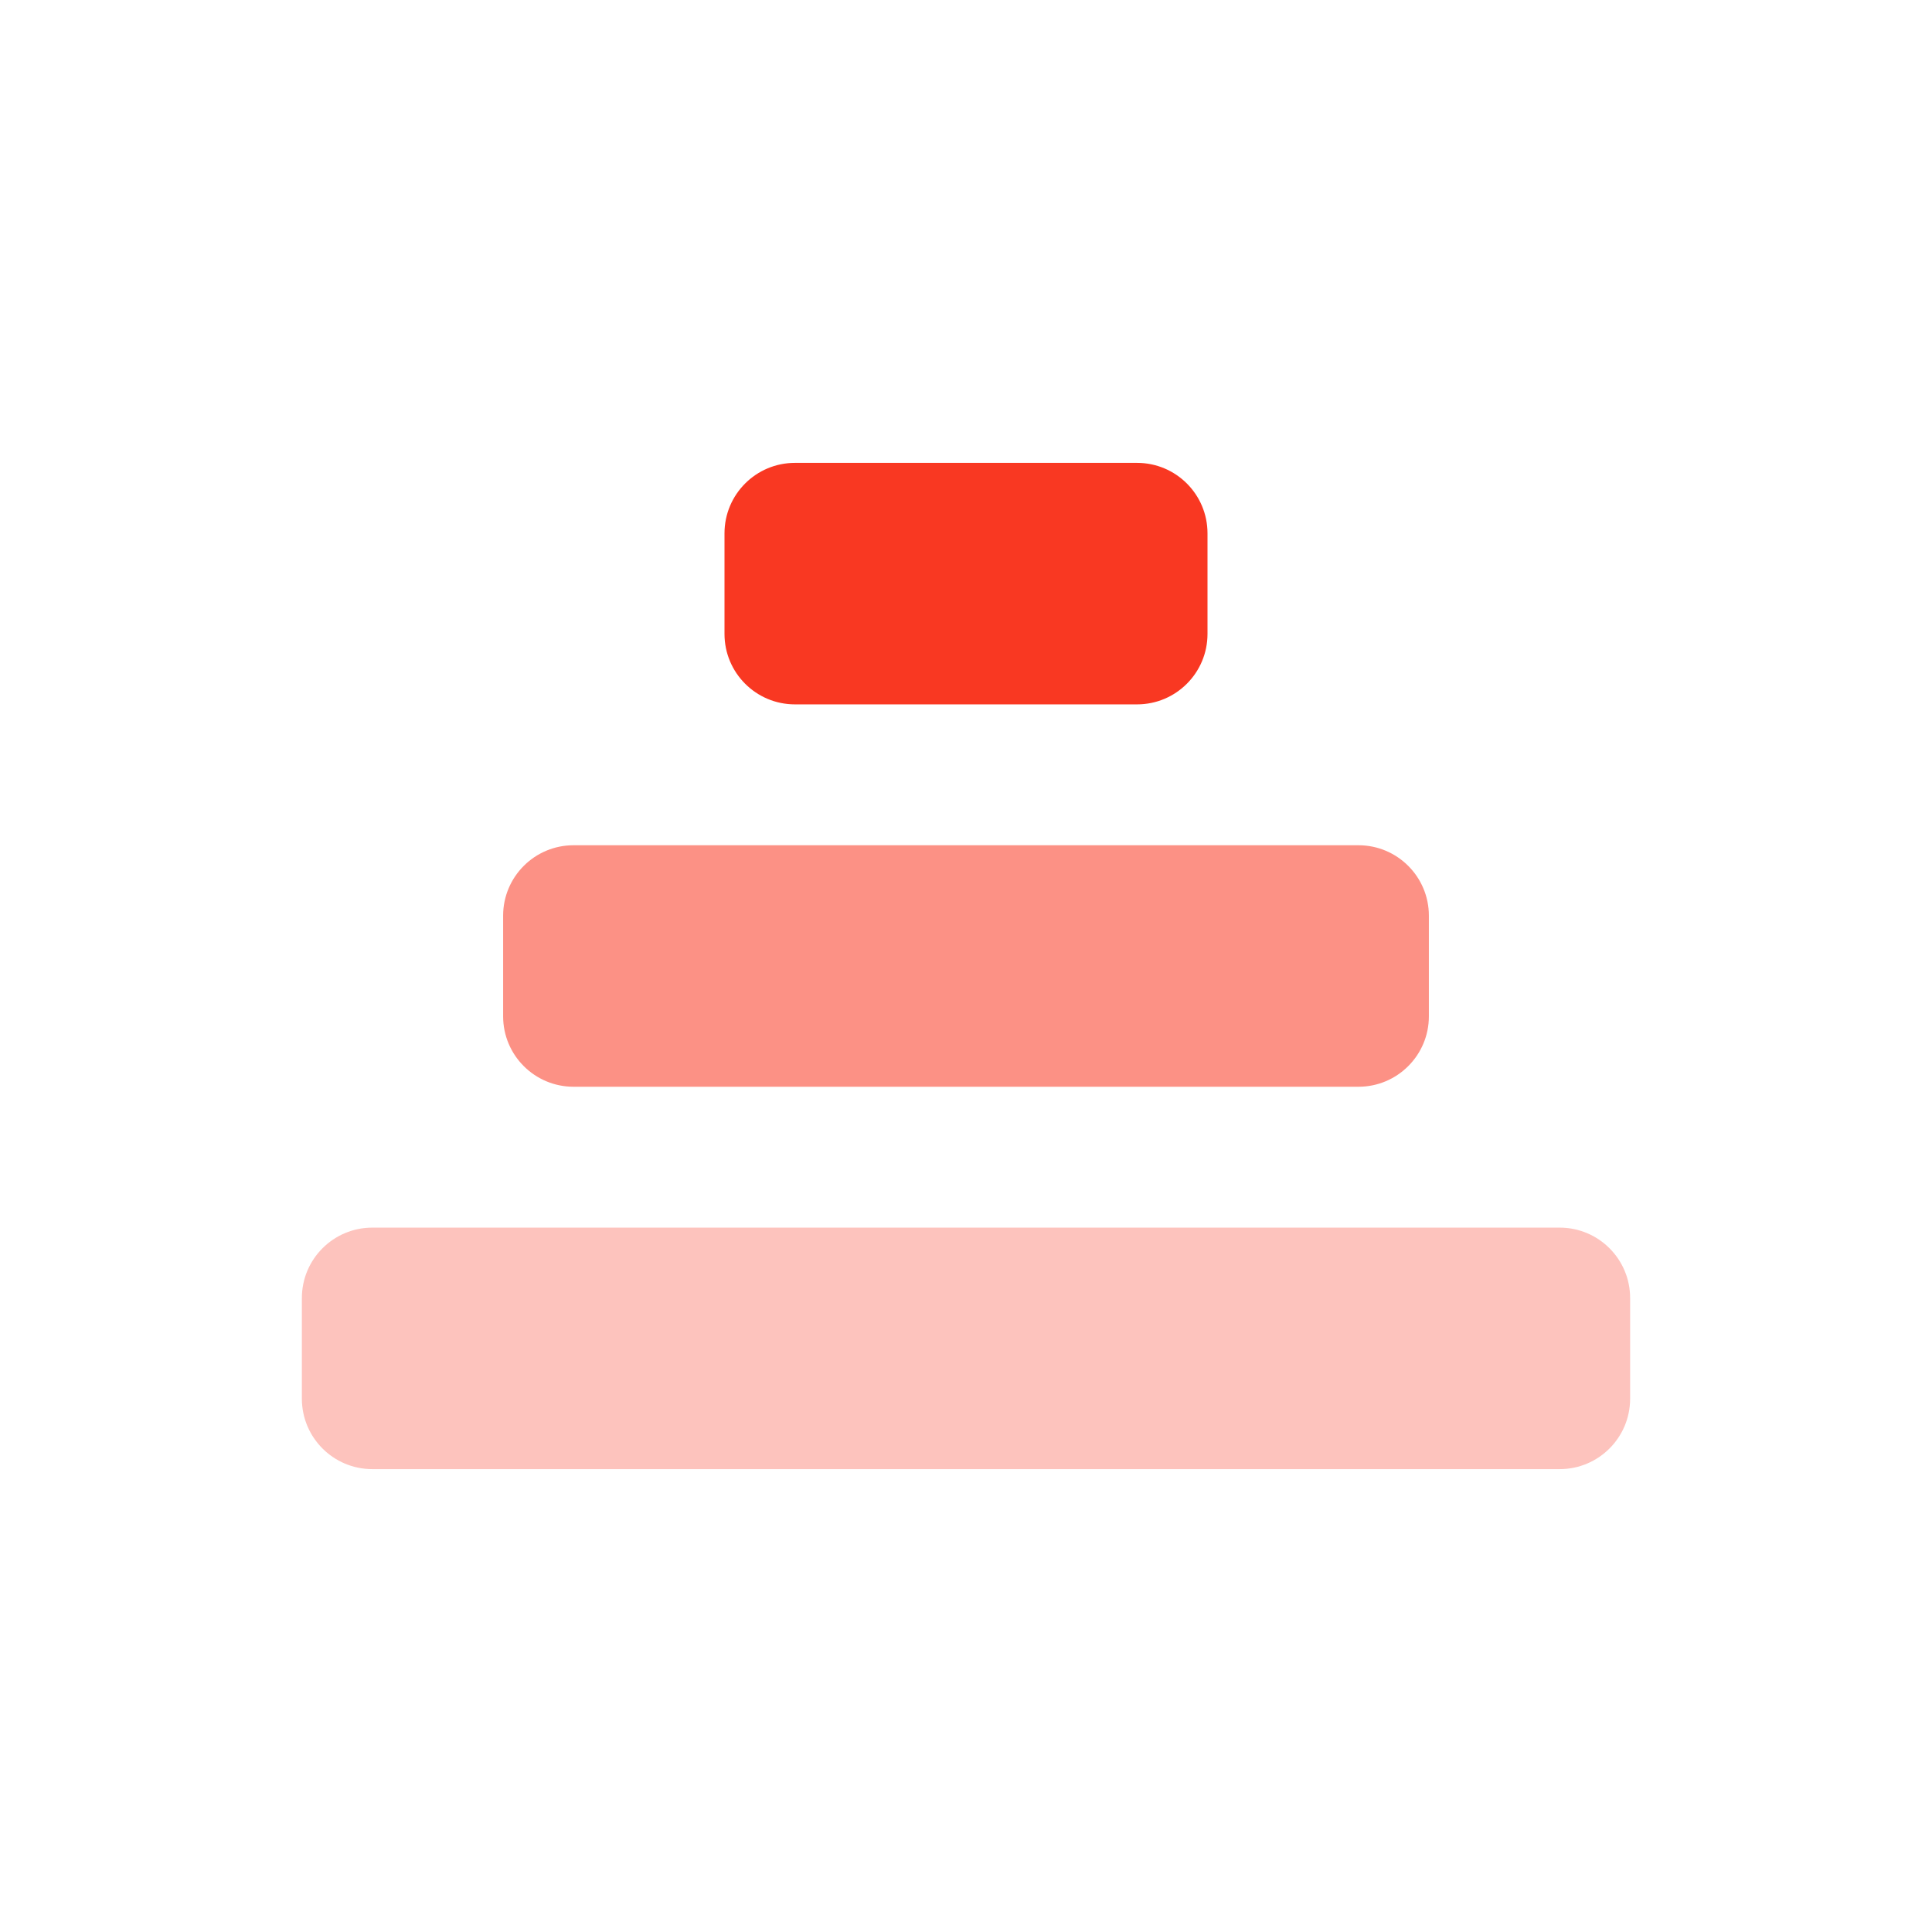
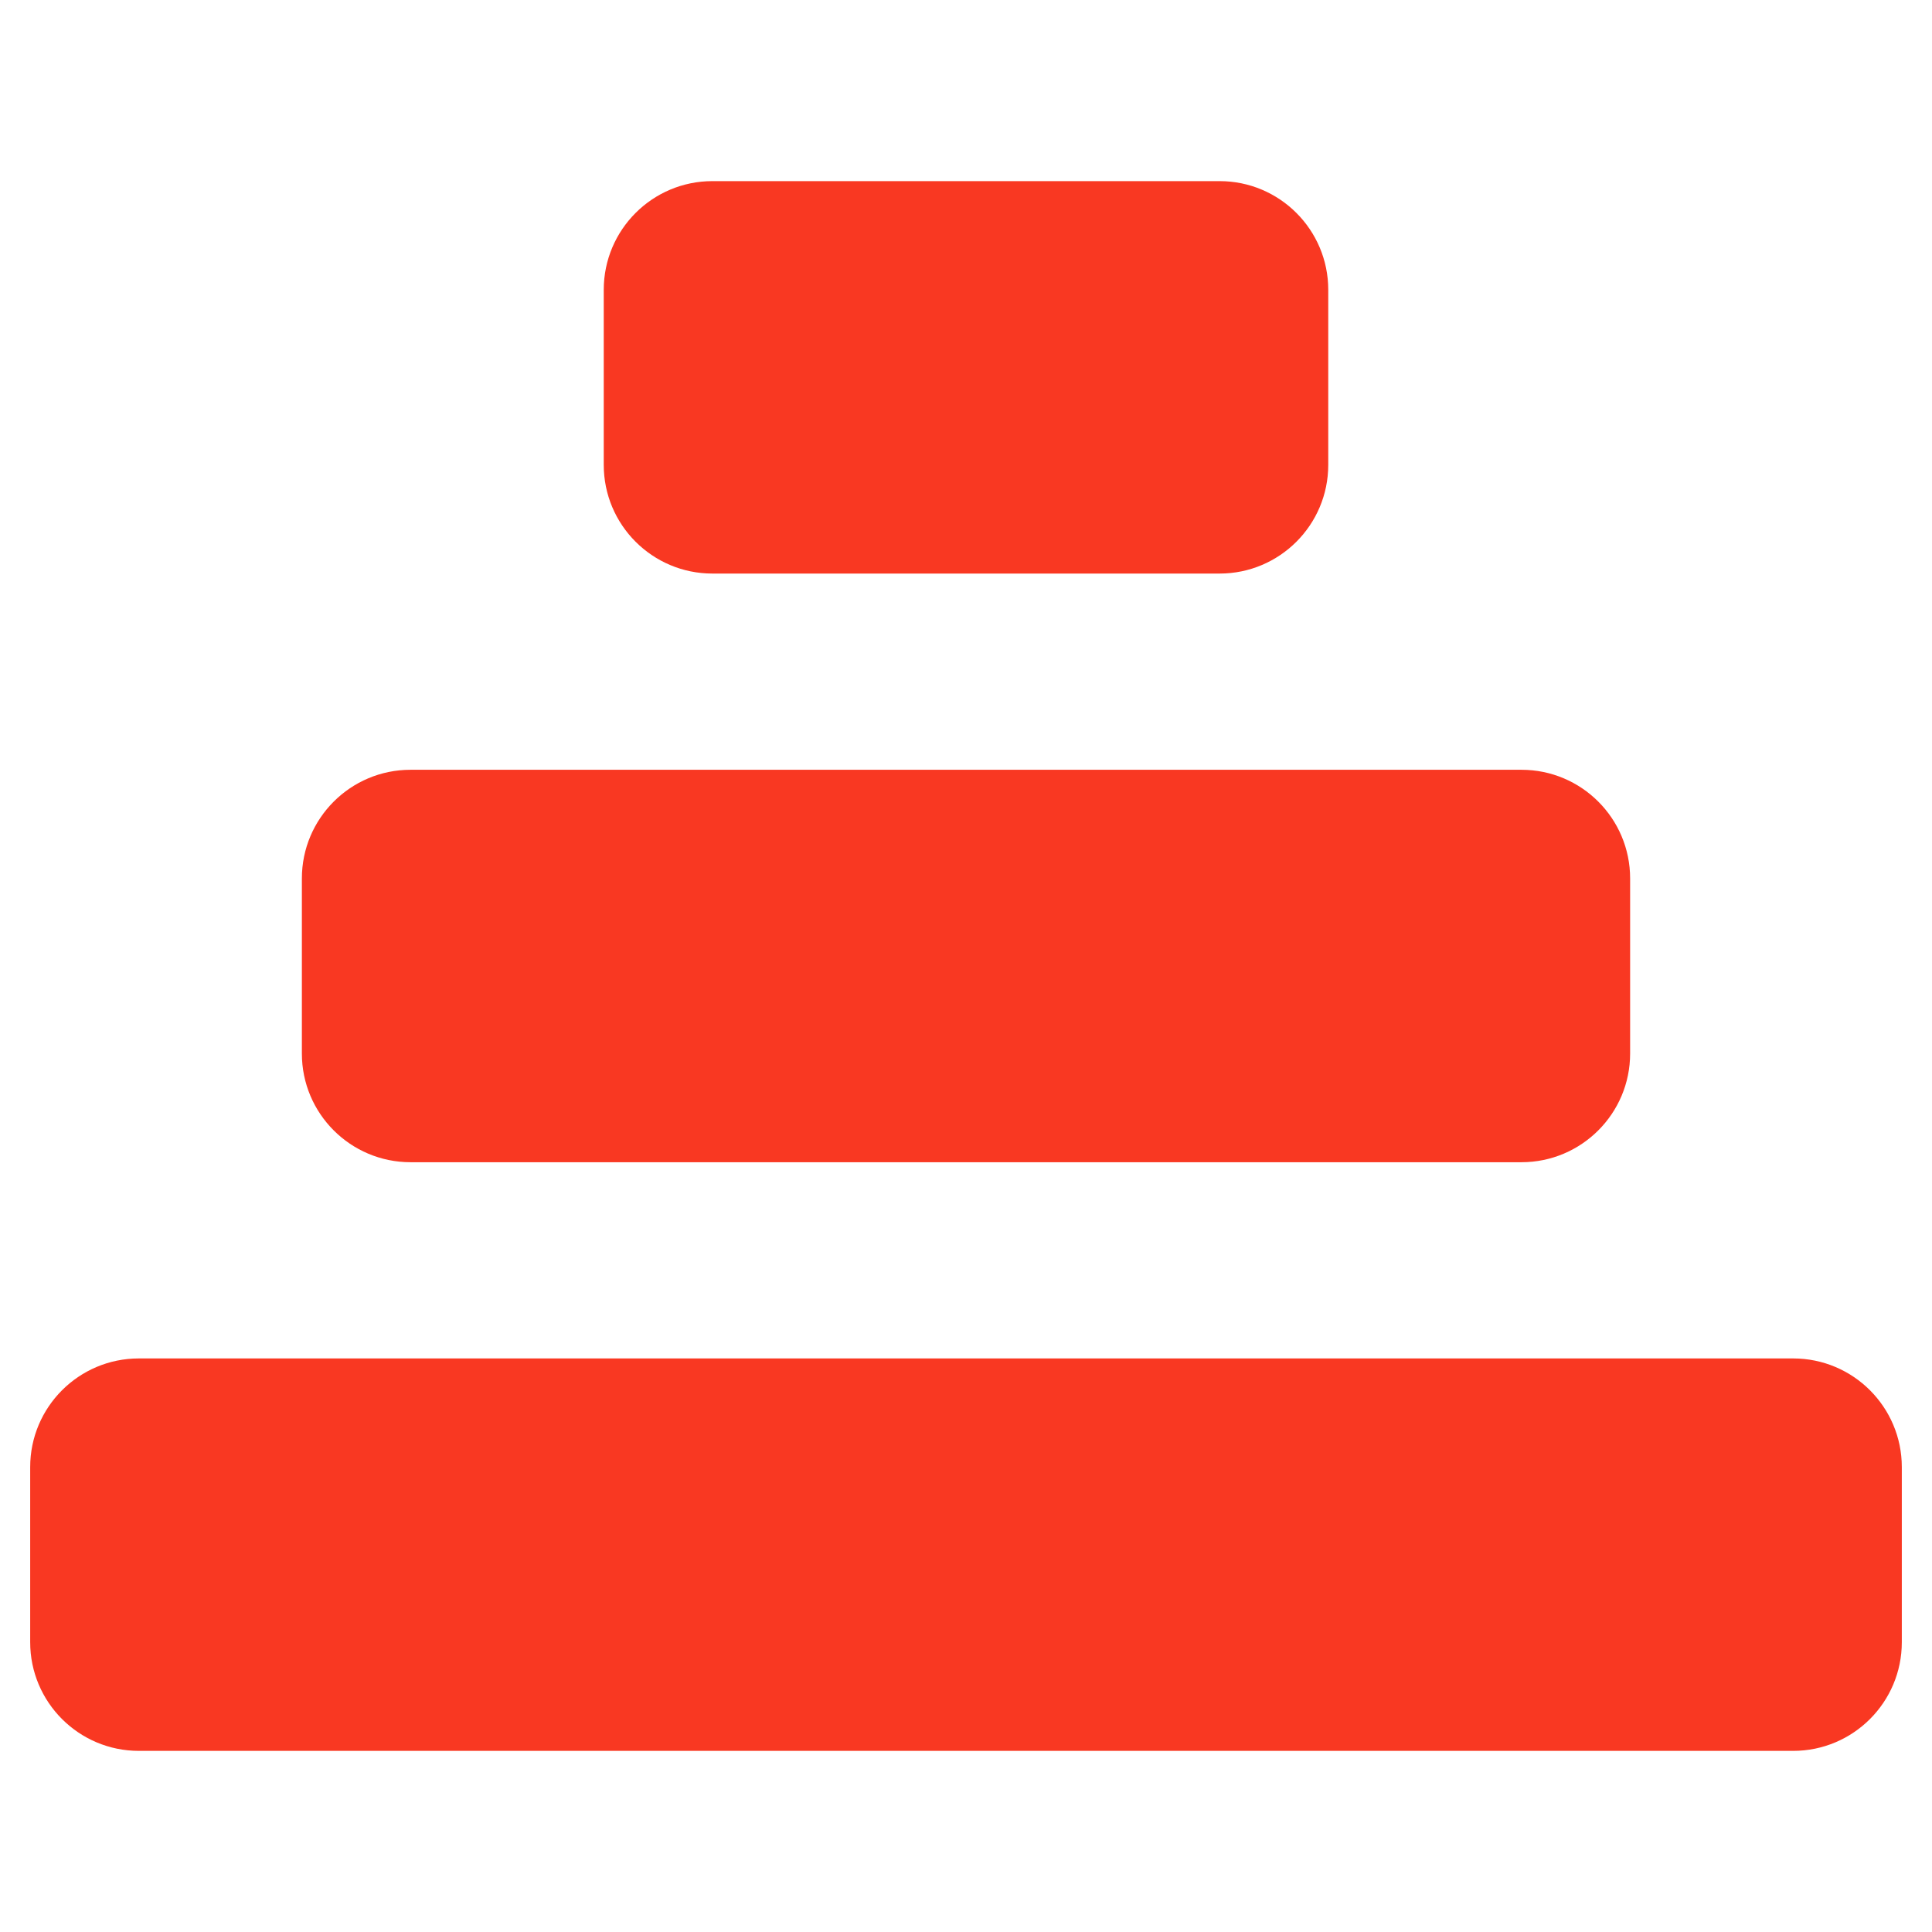
- <svg xmlns="http://www.w3.org/2000/svg" width="192" height="192" viewBox="0 0 192 192" fill="none">
-   <rect x="72" y="46" width="48" height="24" rx="7" fill="#F93822" />
-   <rect x="50" y="84" width="92" height="24" rx="7" fill="#F93822" fill-opacity="0.55" />
-   <rect x="30" y="122" width="132" height="24" rx="7" fill="#F93822" fill-opacity="0.3" />
+ <svg xmlns="http://www.w3.org/2000/svg" width="32" height="32" viewBox="0 0 32 32" fill="none">
+   <rect x="10" y="3" width="12" height="6.5" rx="1.8" fill="#F93822" />
+   <rect x="5" y="12.75" width="22" height="6.5" rx="1.8" fill="#F93822" />
+   <rect x="0.5" y="22.5" width="31" height="6.5" rx="1.8" fill="#F93822" />
</svg>
